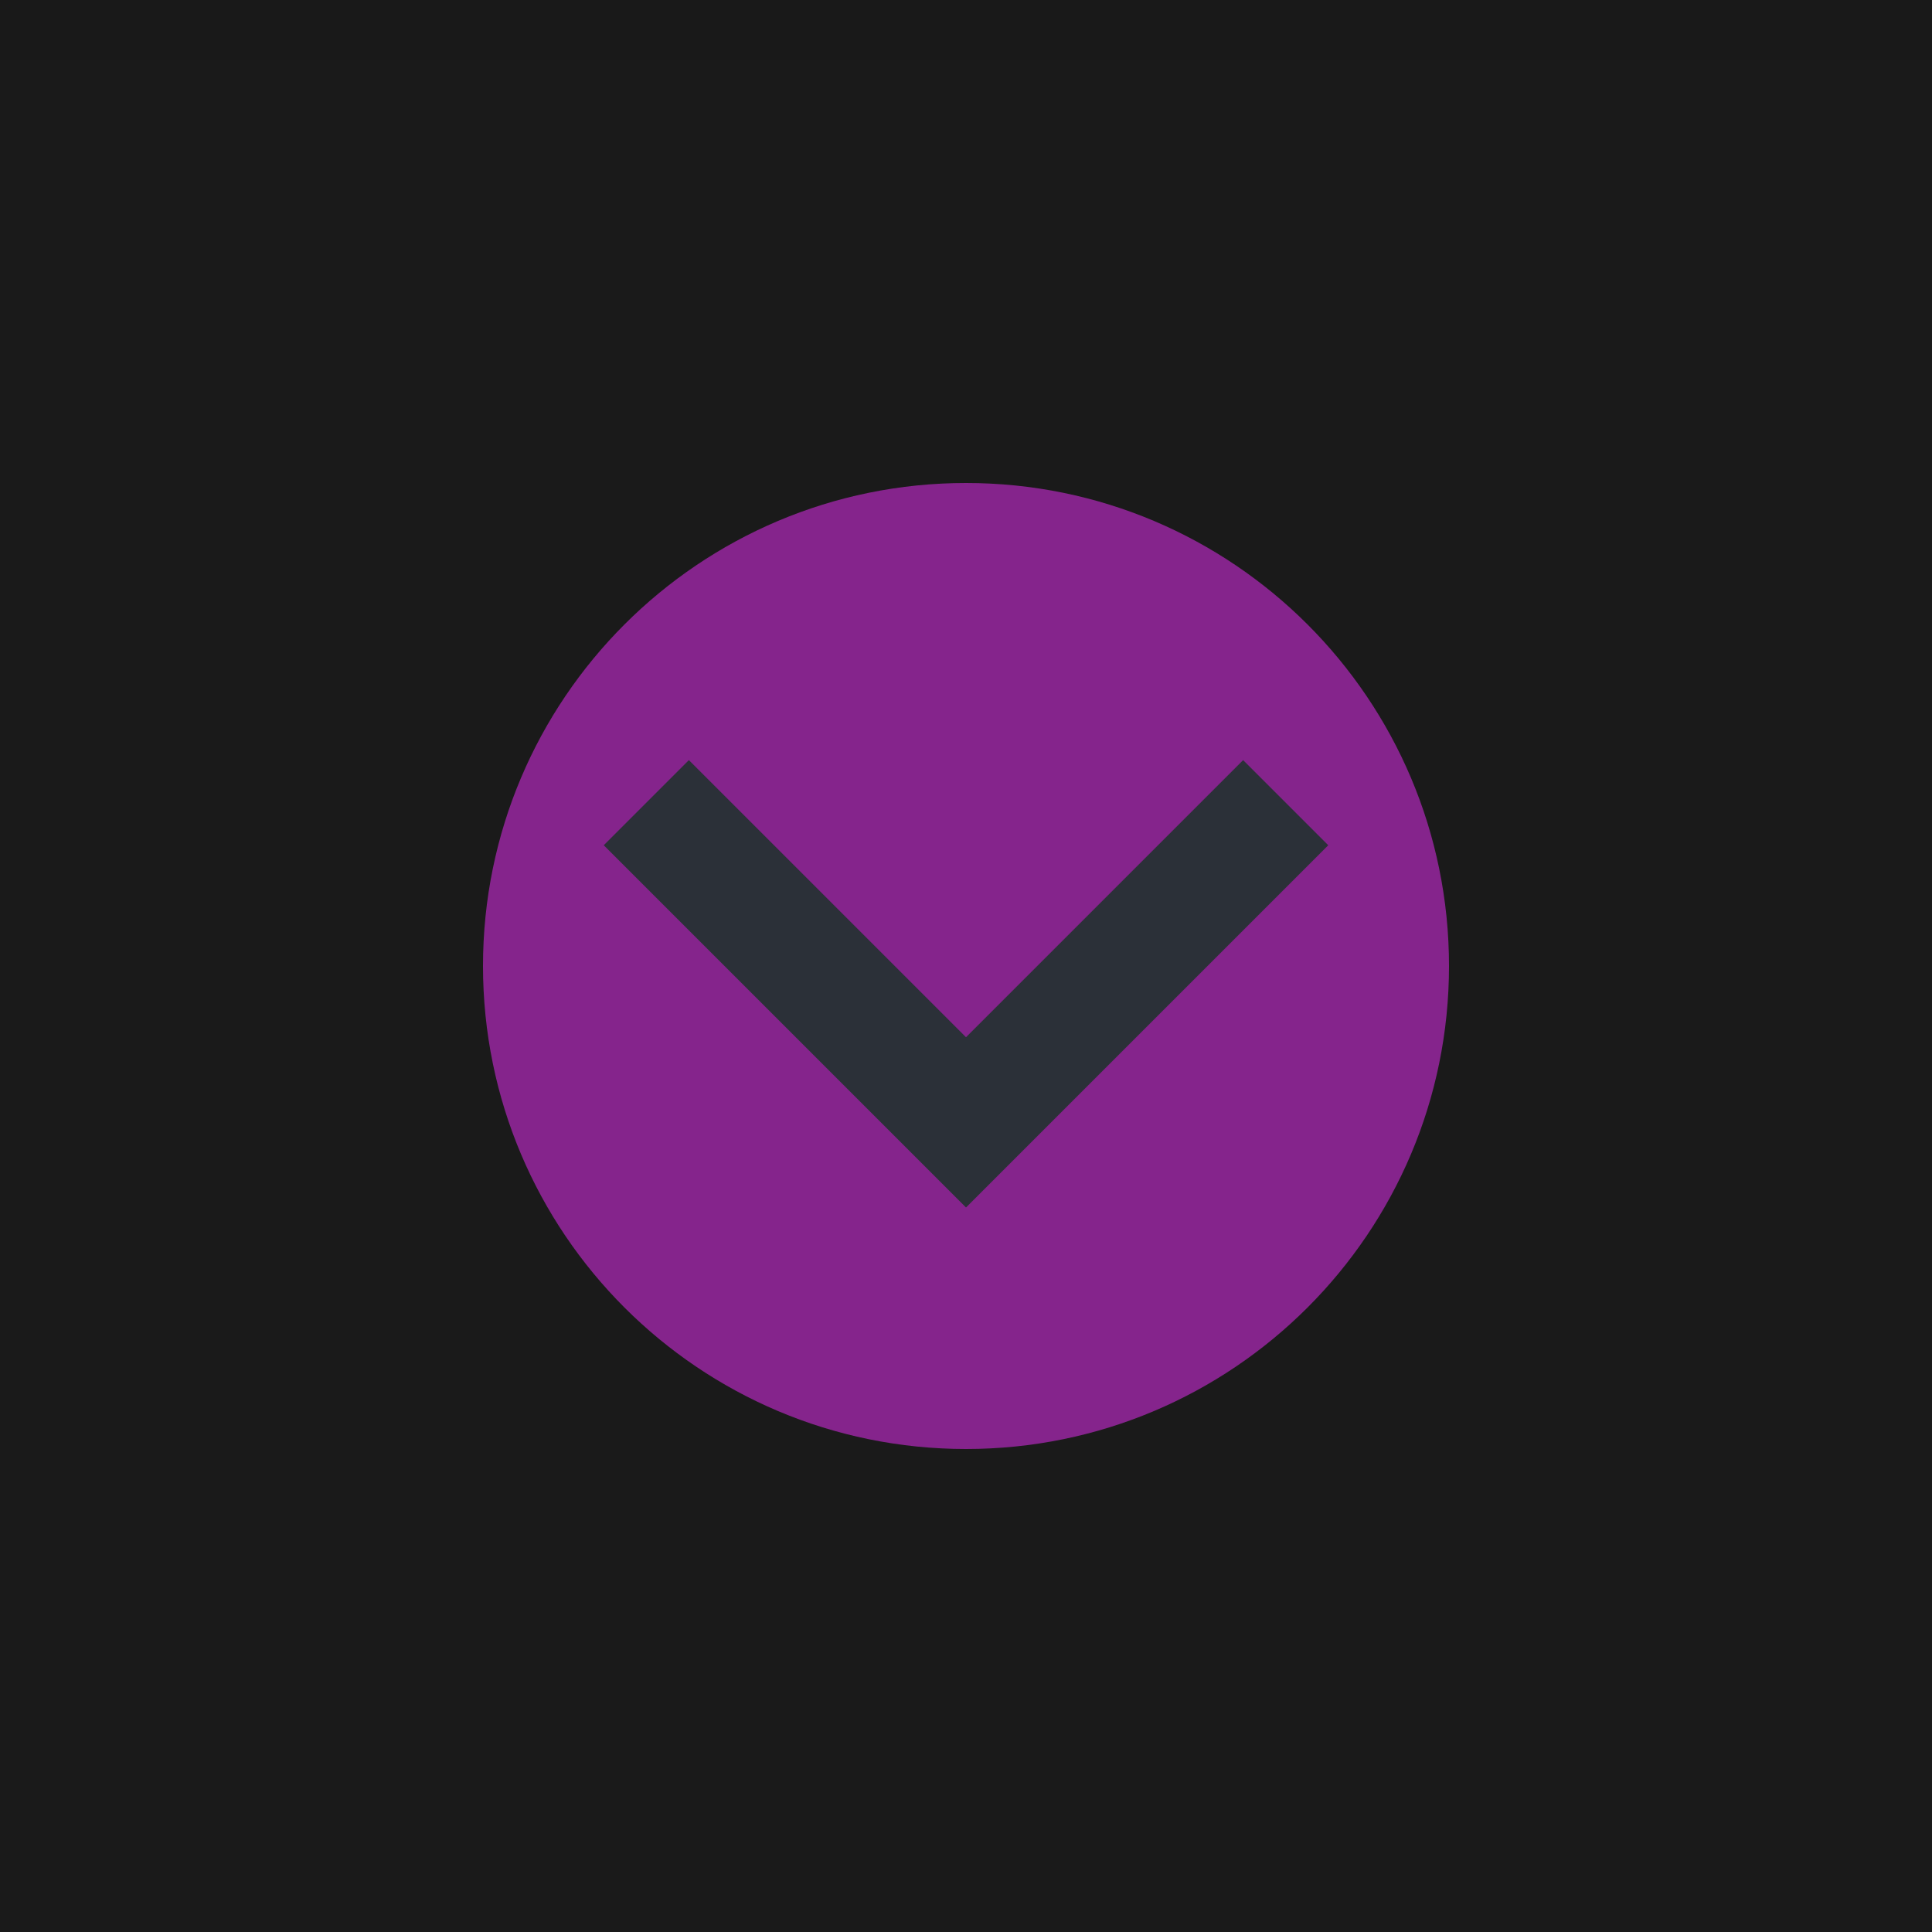
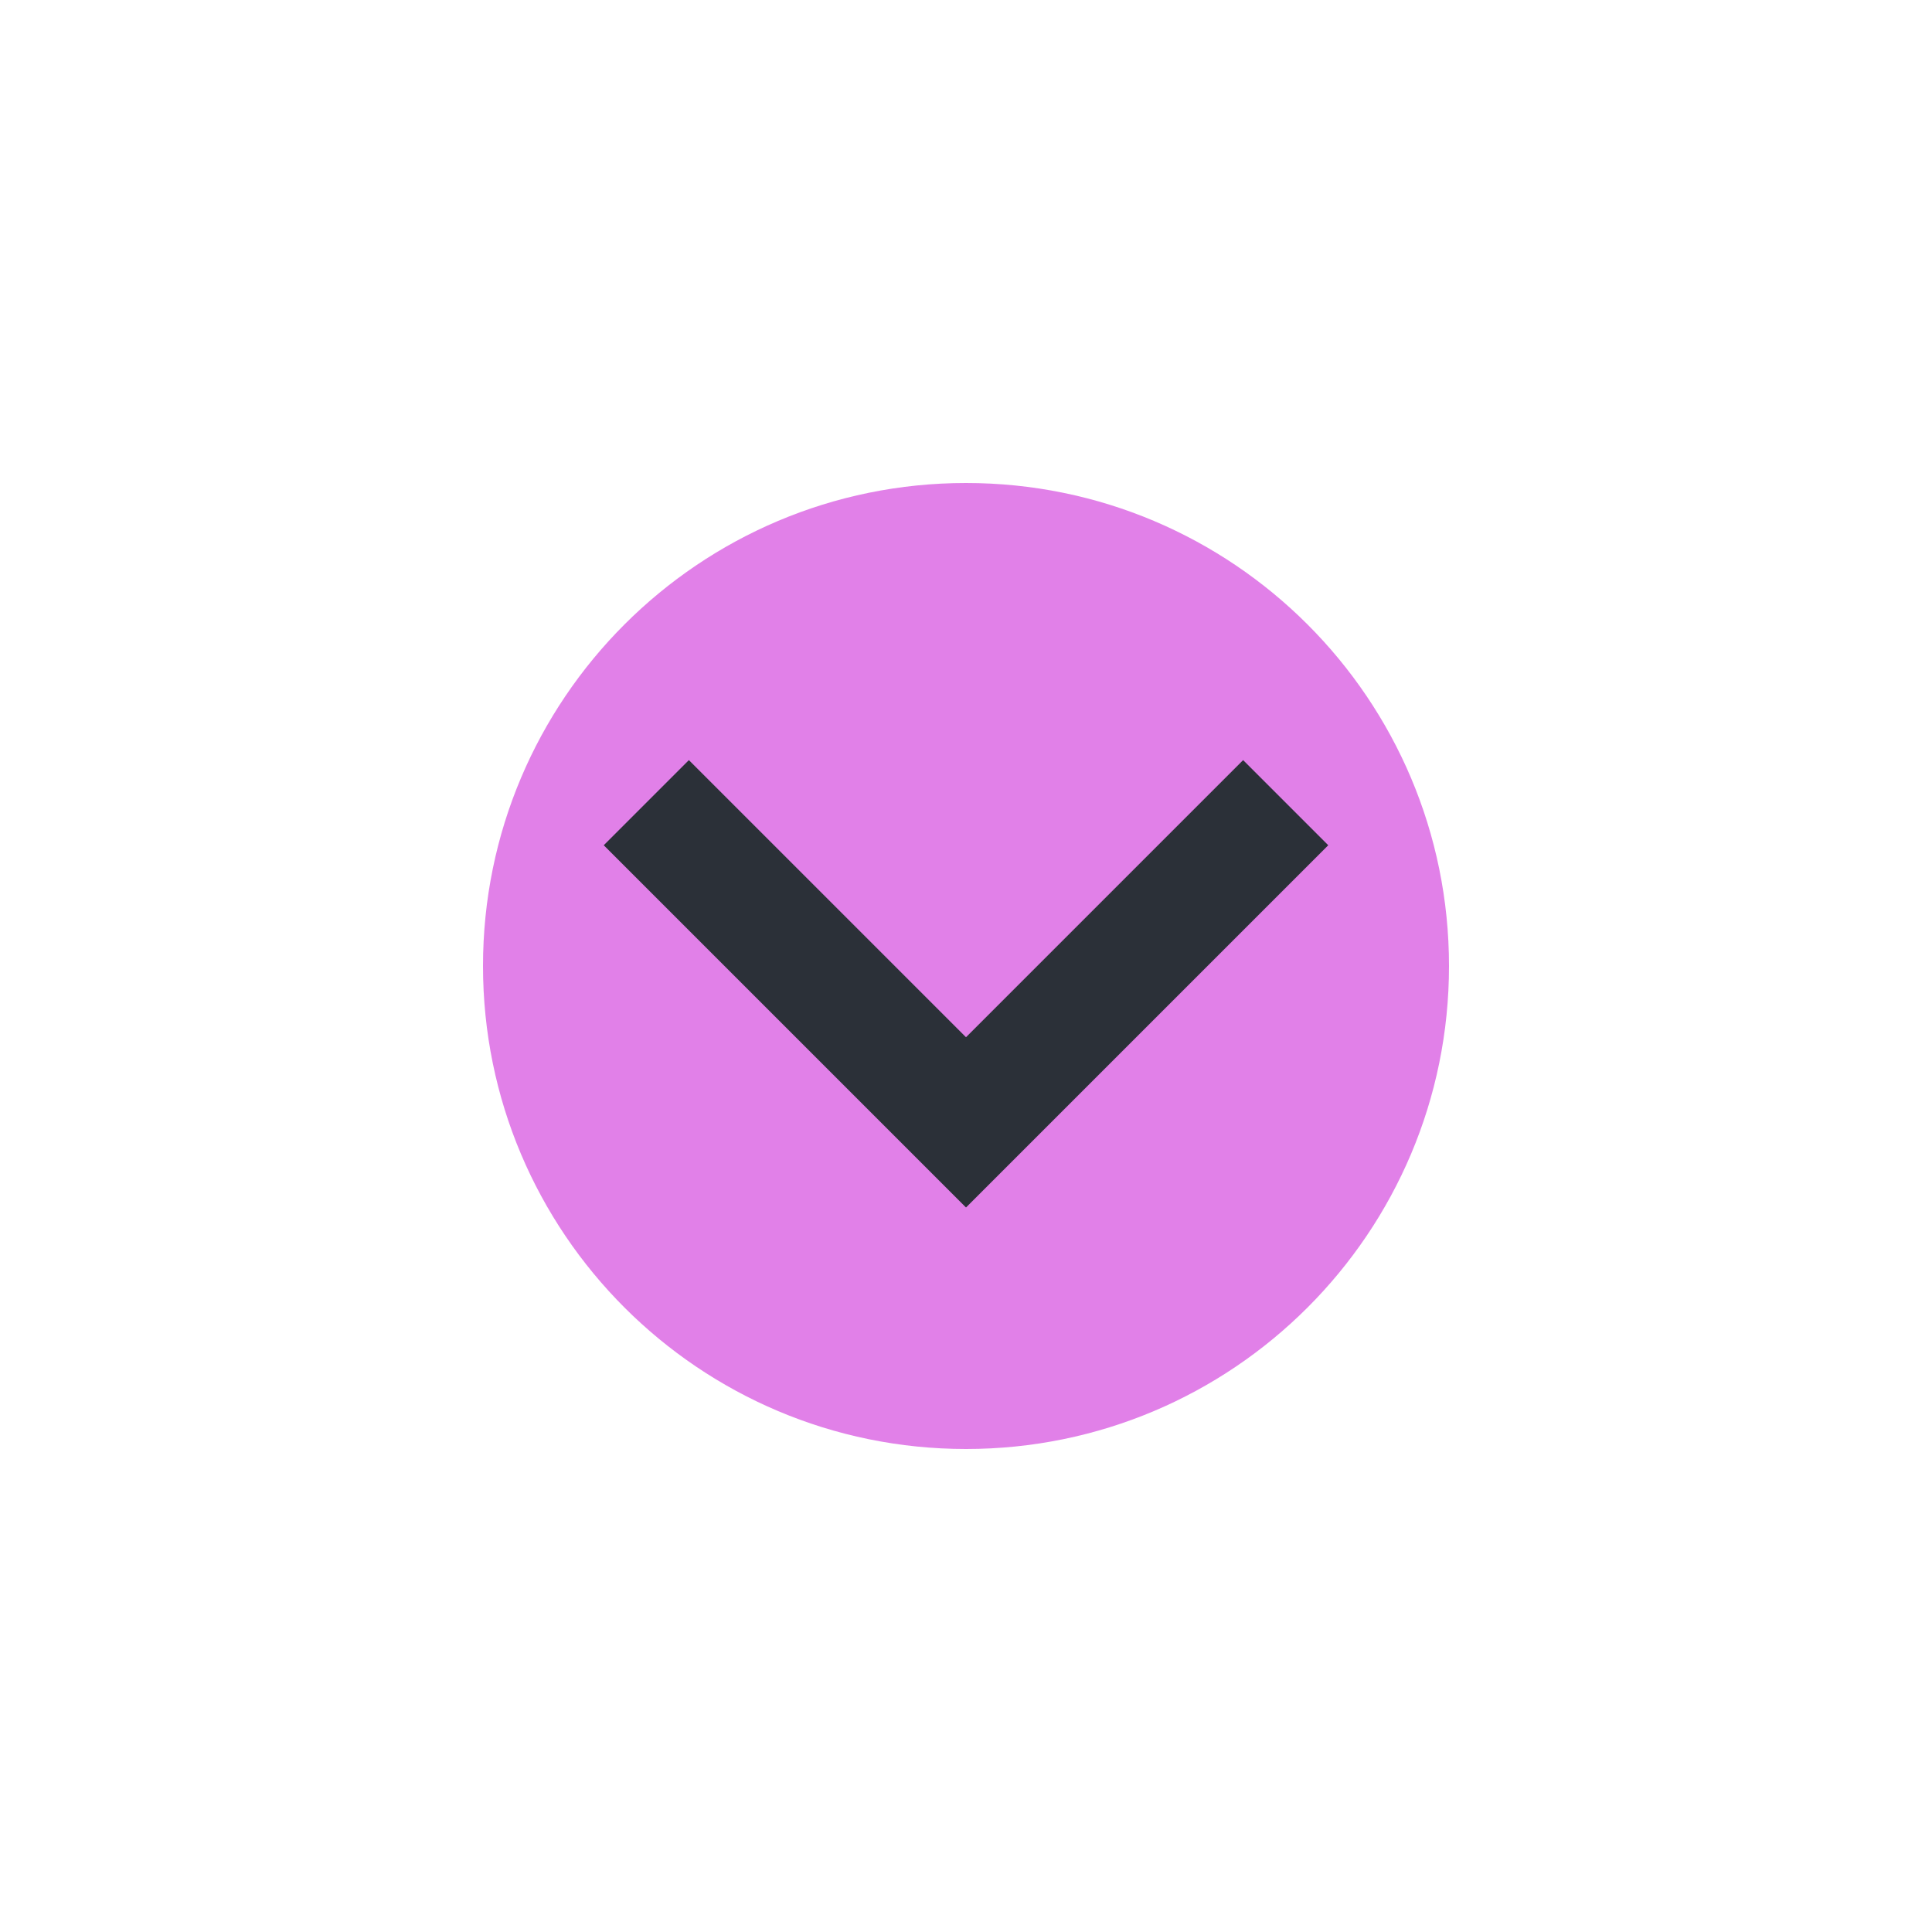
<svg xmlns="http://www.w3.org/2000/svg" width="32" height="32">
-   <path fill="#1a1a1a" d="M0 0h32v32H0z" />
-   <path fill="#1a1a1a" fill-opacity=".1" d="M0 0h32v1H0z" />
+   <path fill="#fff" d="M0 0h32v32H0z" />
+   <path fill="#ffffff" fill-opacity=".1" d="M0 0h32v1H0z" />
  <circle r="8" cy="16" cx="16" fill="#cd2cd8" opacity=".6" />
  <path d="M22 14l-1.41-1.41L16 17.18l-4.59-4.59L10 14l6 6z" fill="#2b3038" />
</svg>
